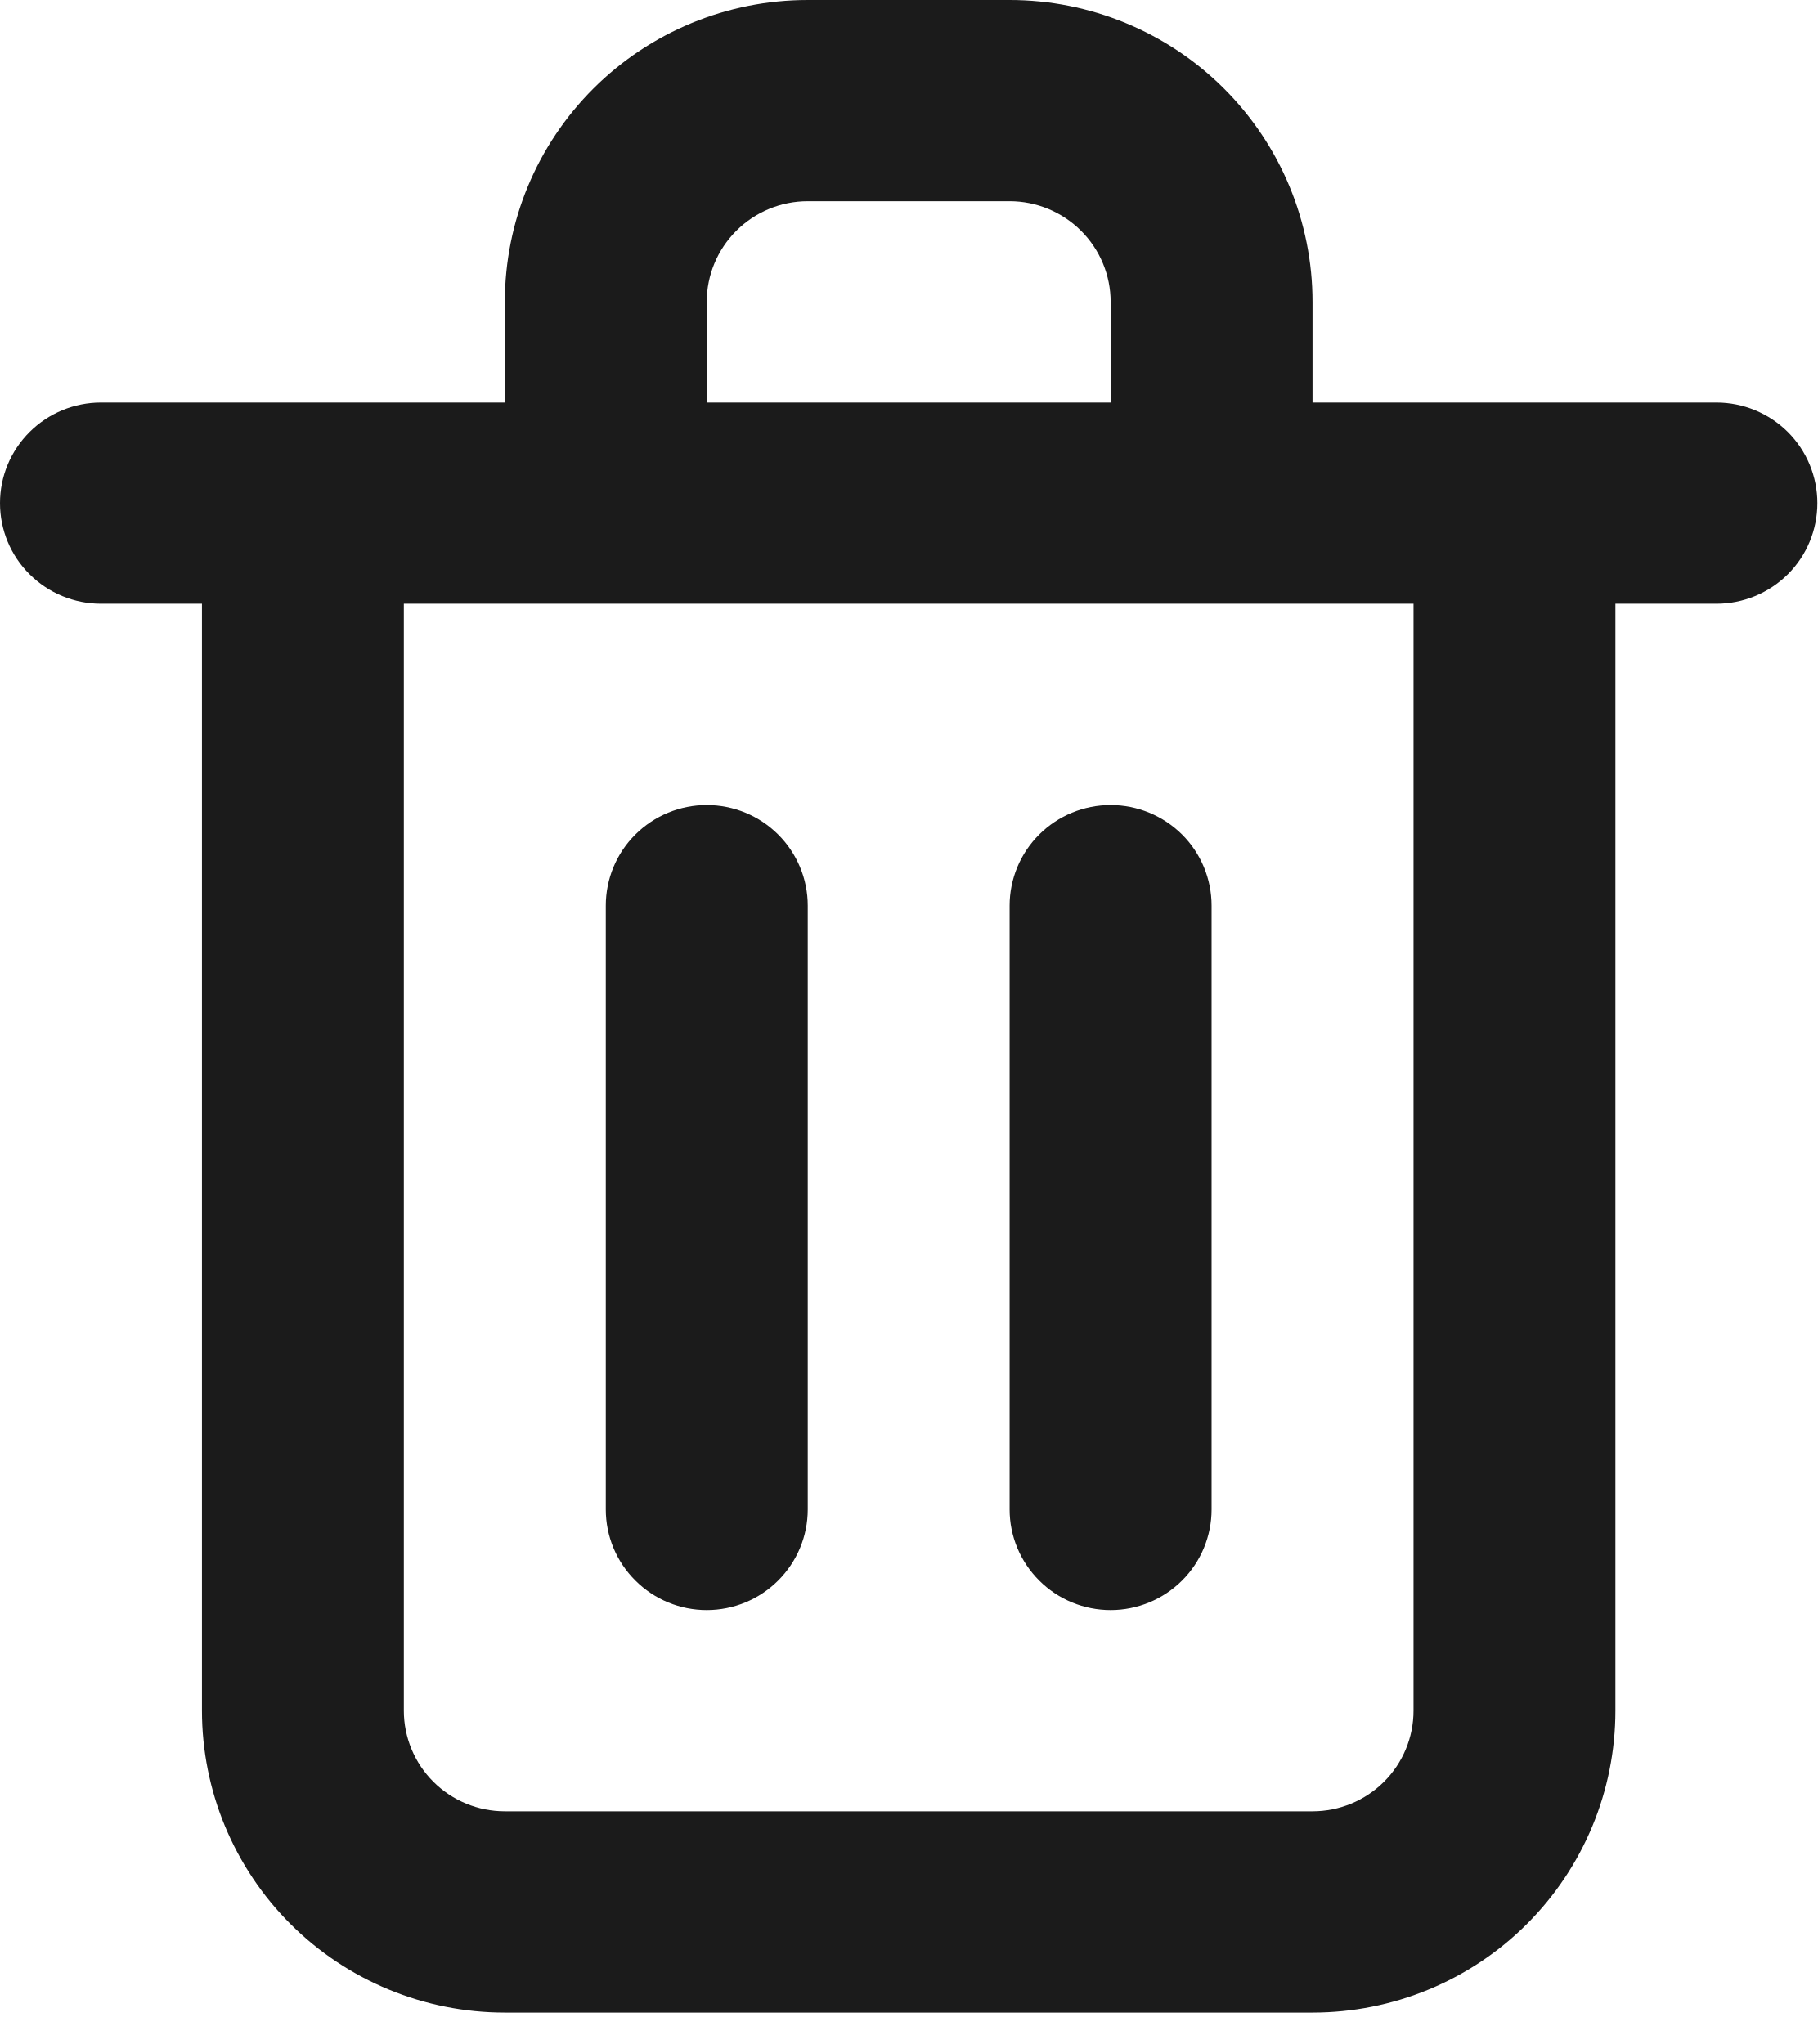
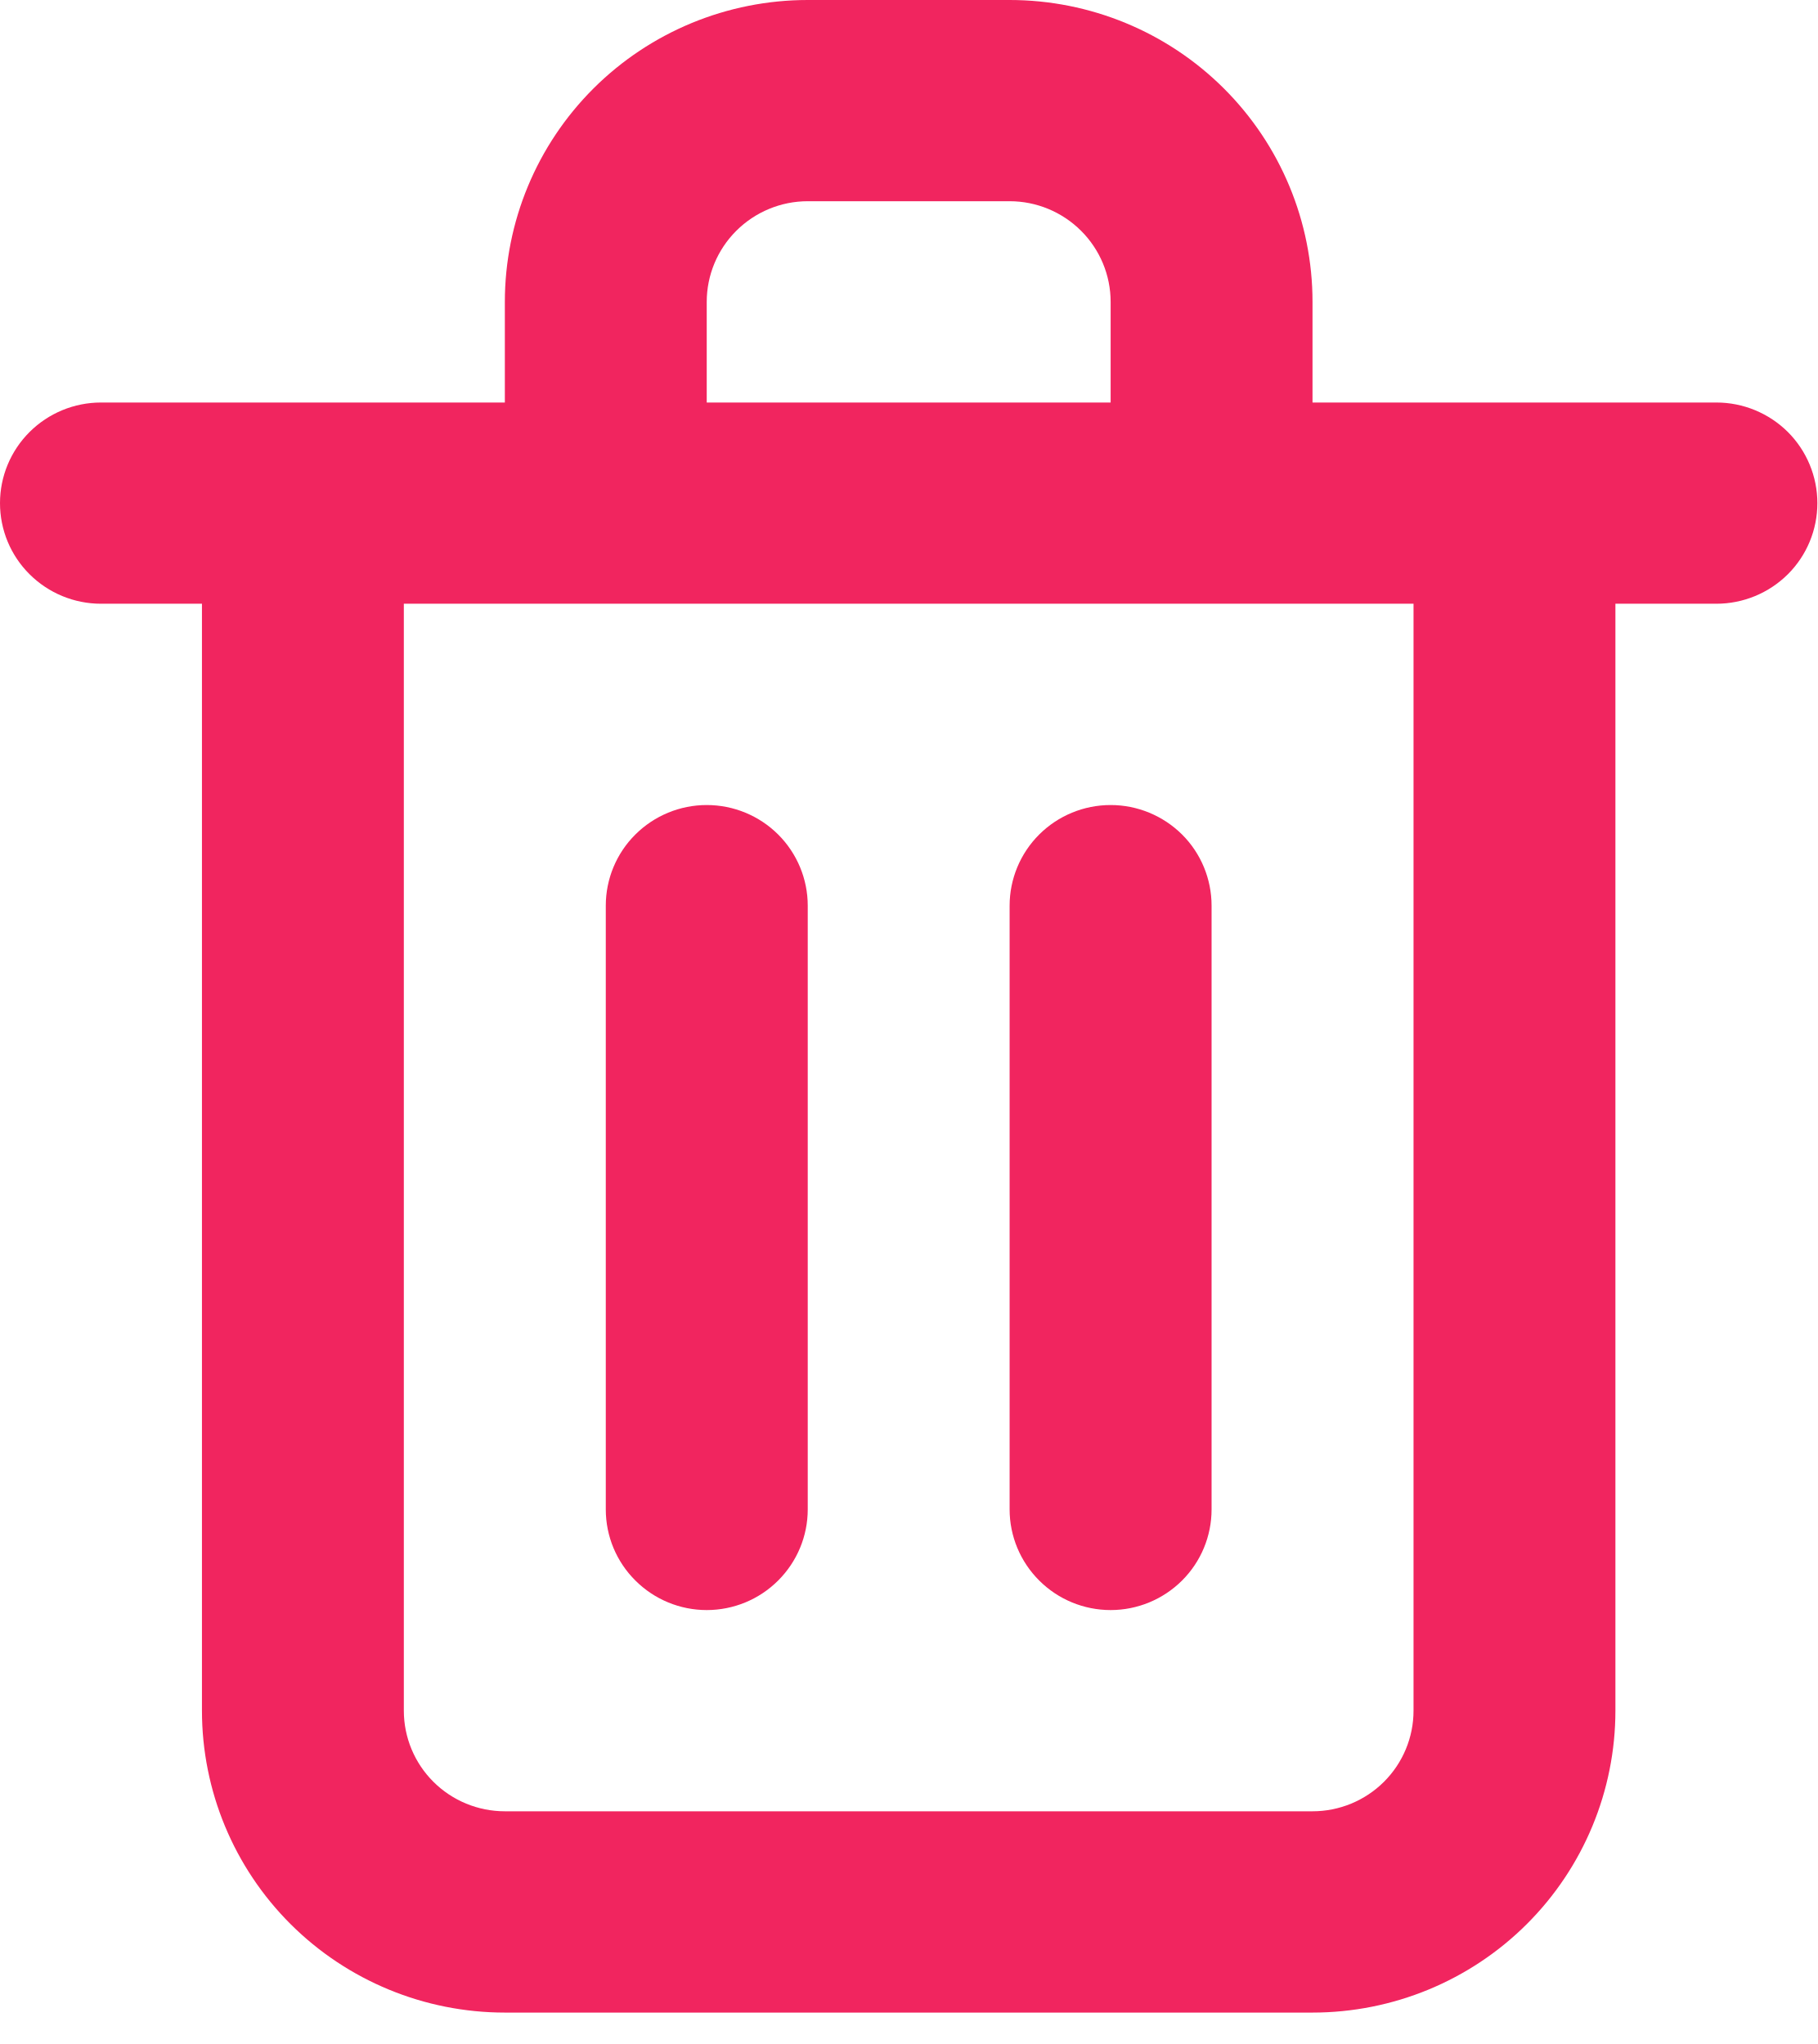
<svg xmlns="http://www.w3.org/2000/svg" width="24" height="27" viewBox="0 0 24 27" fill="none">
-   <path d="M9.333 21.268C9.687 21.268 10.026 21.128 10.276 20.878C10.526 20.629 10.667 20.291 10.667 19.939V11.963C10.667 11.611 10.526 11.272 10.276 11.023C10.026 10.774 9.687 10.634 9.333 10.634C8.98 10.634 8.641 10.774 8.391 11.023C8.14 11.272 8 11.611 8 11.963V19.939C8 20.291 8.14 20.629 8.391 20.878C8.641 21.128 8.98 21.268 9.333 21.268ZM22.667 5.317H17.333V3.988C17.333 2.93 16.912 1.916 16.162 1.168C15.412 0.42 14.394 0 13.333 0H10.667C9.606 0 8.588 0.42 7.838 1.168C7.088 1.916 6.667 2.93 6.667 3.988V5.317H1.333C0.98 5.317 0.641 5.457 0.391 5.706C0.14 5.956 0 6.294 0 6.646C0 6.999 0.14 7.337 0.391 7.586C0.641 7.835 0.98 7.975 1.333 7.975H2.667V22.597C2.667 23.654 3.088 24.669 3.838 25.417C4.588 26.165 5.606 26.585 6.667 26.585H17.333C18.394 26.585 19.412 26.165 20.162 25.417C20.912 24.669 21.333 23.654 21.333 22.597V7.975H22.667C23.02 7.975 23.359 7.835 23.61 7.586C23.86 7.337 24 6.999 24 6.646C24 6.294 23.86 5.956 23.61 5.706C23.359 5.457 23.02 5.317 22.667 5.317ZM9.333 3.988C9.333 3.635 9.474 3.297 9.724 3.048C9.974 2.799 10.313 2.658 10.667 2.658H13.333C13.687 2.658 14.026 2.799 14.276 3.048C14.526 3.297 14.667 3.635 14.667 3.988V5.317H9.333V3.988ZM18.667 22.597C18.667 22.95 18.526 23.288 18.276 23.537C18.026 23.786 17.687 23.926 17.333 23.926H6.667C6.313 23.926 5.974 23.786 5.724 23.537C5.474 23.288 5.333 22.95 5.333 22.597V7.975H18.667V22.597ZM14.667 21.268C15.02 21.268 15.359 21.128 15.61 20.878C15.86 20.629 16 20.291 16 19.939V11.963C16 11.611 15.86 11.272 15.61 11.023C15.359 10.774 15.02 10.634 14.667 10.634C14.313 10.634 13.974 10.774 13.724 11.023C13.474 11.272 13.333 11.611 13.333 11.963V19.939C13.333 20.291 13.474 20.629 13.724 20.878C13.974 21.128 14.313 21.268 14.667 21.268Z" fill="#1B1B1B" />
+   <path d="M9.333 21.268C9.687 21.268 10.026 21.128 10.276 20.878C10.526 20.629 10.667 20.291 10.667 19.939V11.963C10.667 11.611 10.526 11.272 10.276 11.023C10.026 10.774 9.687 10.634 9.333 10.634C8.98 10.634 8.641 10.774 8.391 11.023C8.14 11.272 8 11.611 8 11.963V19.939C8 20.291 8.14 20.629 8.391 20.878C8.641 21.128 8.98 21.268 9.333 21.268ZM22.667 5.317H17.333V3.988C17.333 2.93 16.912 1.916 16.162 1.168C15.412 0.42 14.394 0 13.333 0H10.667C9.606 0 8.588 0.42 7.838 1.168C7.088 1.916 6.667 2.93 6.667 3.988V5.317H1.333C0.98 5.317 0.641 5.457 0.391 5.706C0.14 5.956 0 6.294 0 6.646C0 6.999 0.14 7.337 0.391 7.586C0.641 7.835 0.98 7.975 1.333 7.975H2.667V22.597C2.667 23.654 3.088 24.669 3.838 25.417C4.588 26.165 5.606 26.585 6.667 26.585H17.333C18.394 26.585 19.412 26.165 20.162 25.417C20.912 24.669 21.333 23.654 21.333 22.597V7.975H22.667C23.02 7.975 23.359 7.835 23.61 7.586C23.86 7.337 24 6.999 24 6.646C24 6.294 23.86 5.956 23.61 5.706C23.359 5.457 23.02 5.317 22.667 5.317ZM9.333 3.988C9.333 3.635 9.474 3.297 9.724 3.048C9.974 2.799 10.313 2.658 10.667 2.658H13.333C13.687 2.658 14.026 2.799 14.276 3.048C14.526 3.297 14.667 3.635 14.667 3.988V5.317H9.333V3.988ZM18.667 22.597C18.667 22.95 18.526 23.288 18.276 23.537C18.026 23.786 17.687 23.926 17.333 23.926H6.667C6.313 23.926 5.974 23.786 5.724 23.537C5.474 23.288 5.333 22.95 5.333 22.597V7.975H18.667V22.597ZM14.667 21.268C15.02 21.268 15.359 21.128 15.61 20.878C15.86 20.629 16 20.291 16 19.939V11.963C16 11.611 15.86 11.272 15.61 11.023C15.359 10.774 15.02 10.634 14.667 10.634C14.313 10.634 13.974 10.774 13.724 11.023C13.474 11.272 13.333 11.611 13.333 11.963V19.939C13.333 20.291 13.474 20.629 13.724 20.878C13.974 21.128 14.313 21.268 14.667 21.268Z" fill="#F1255F" />
</svg>
